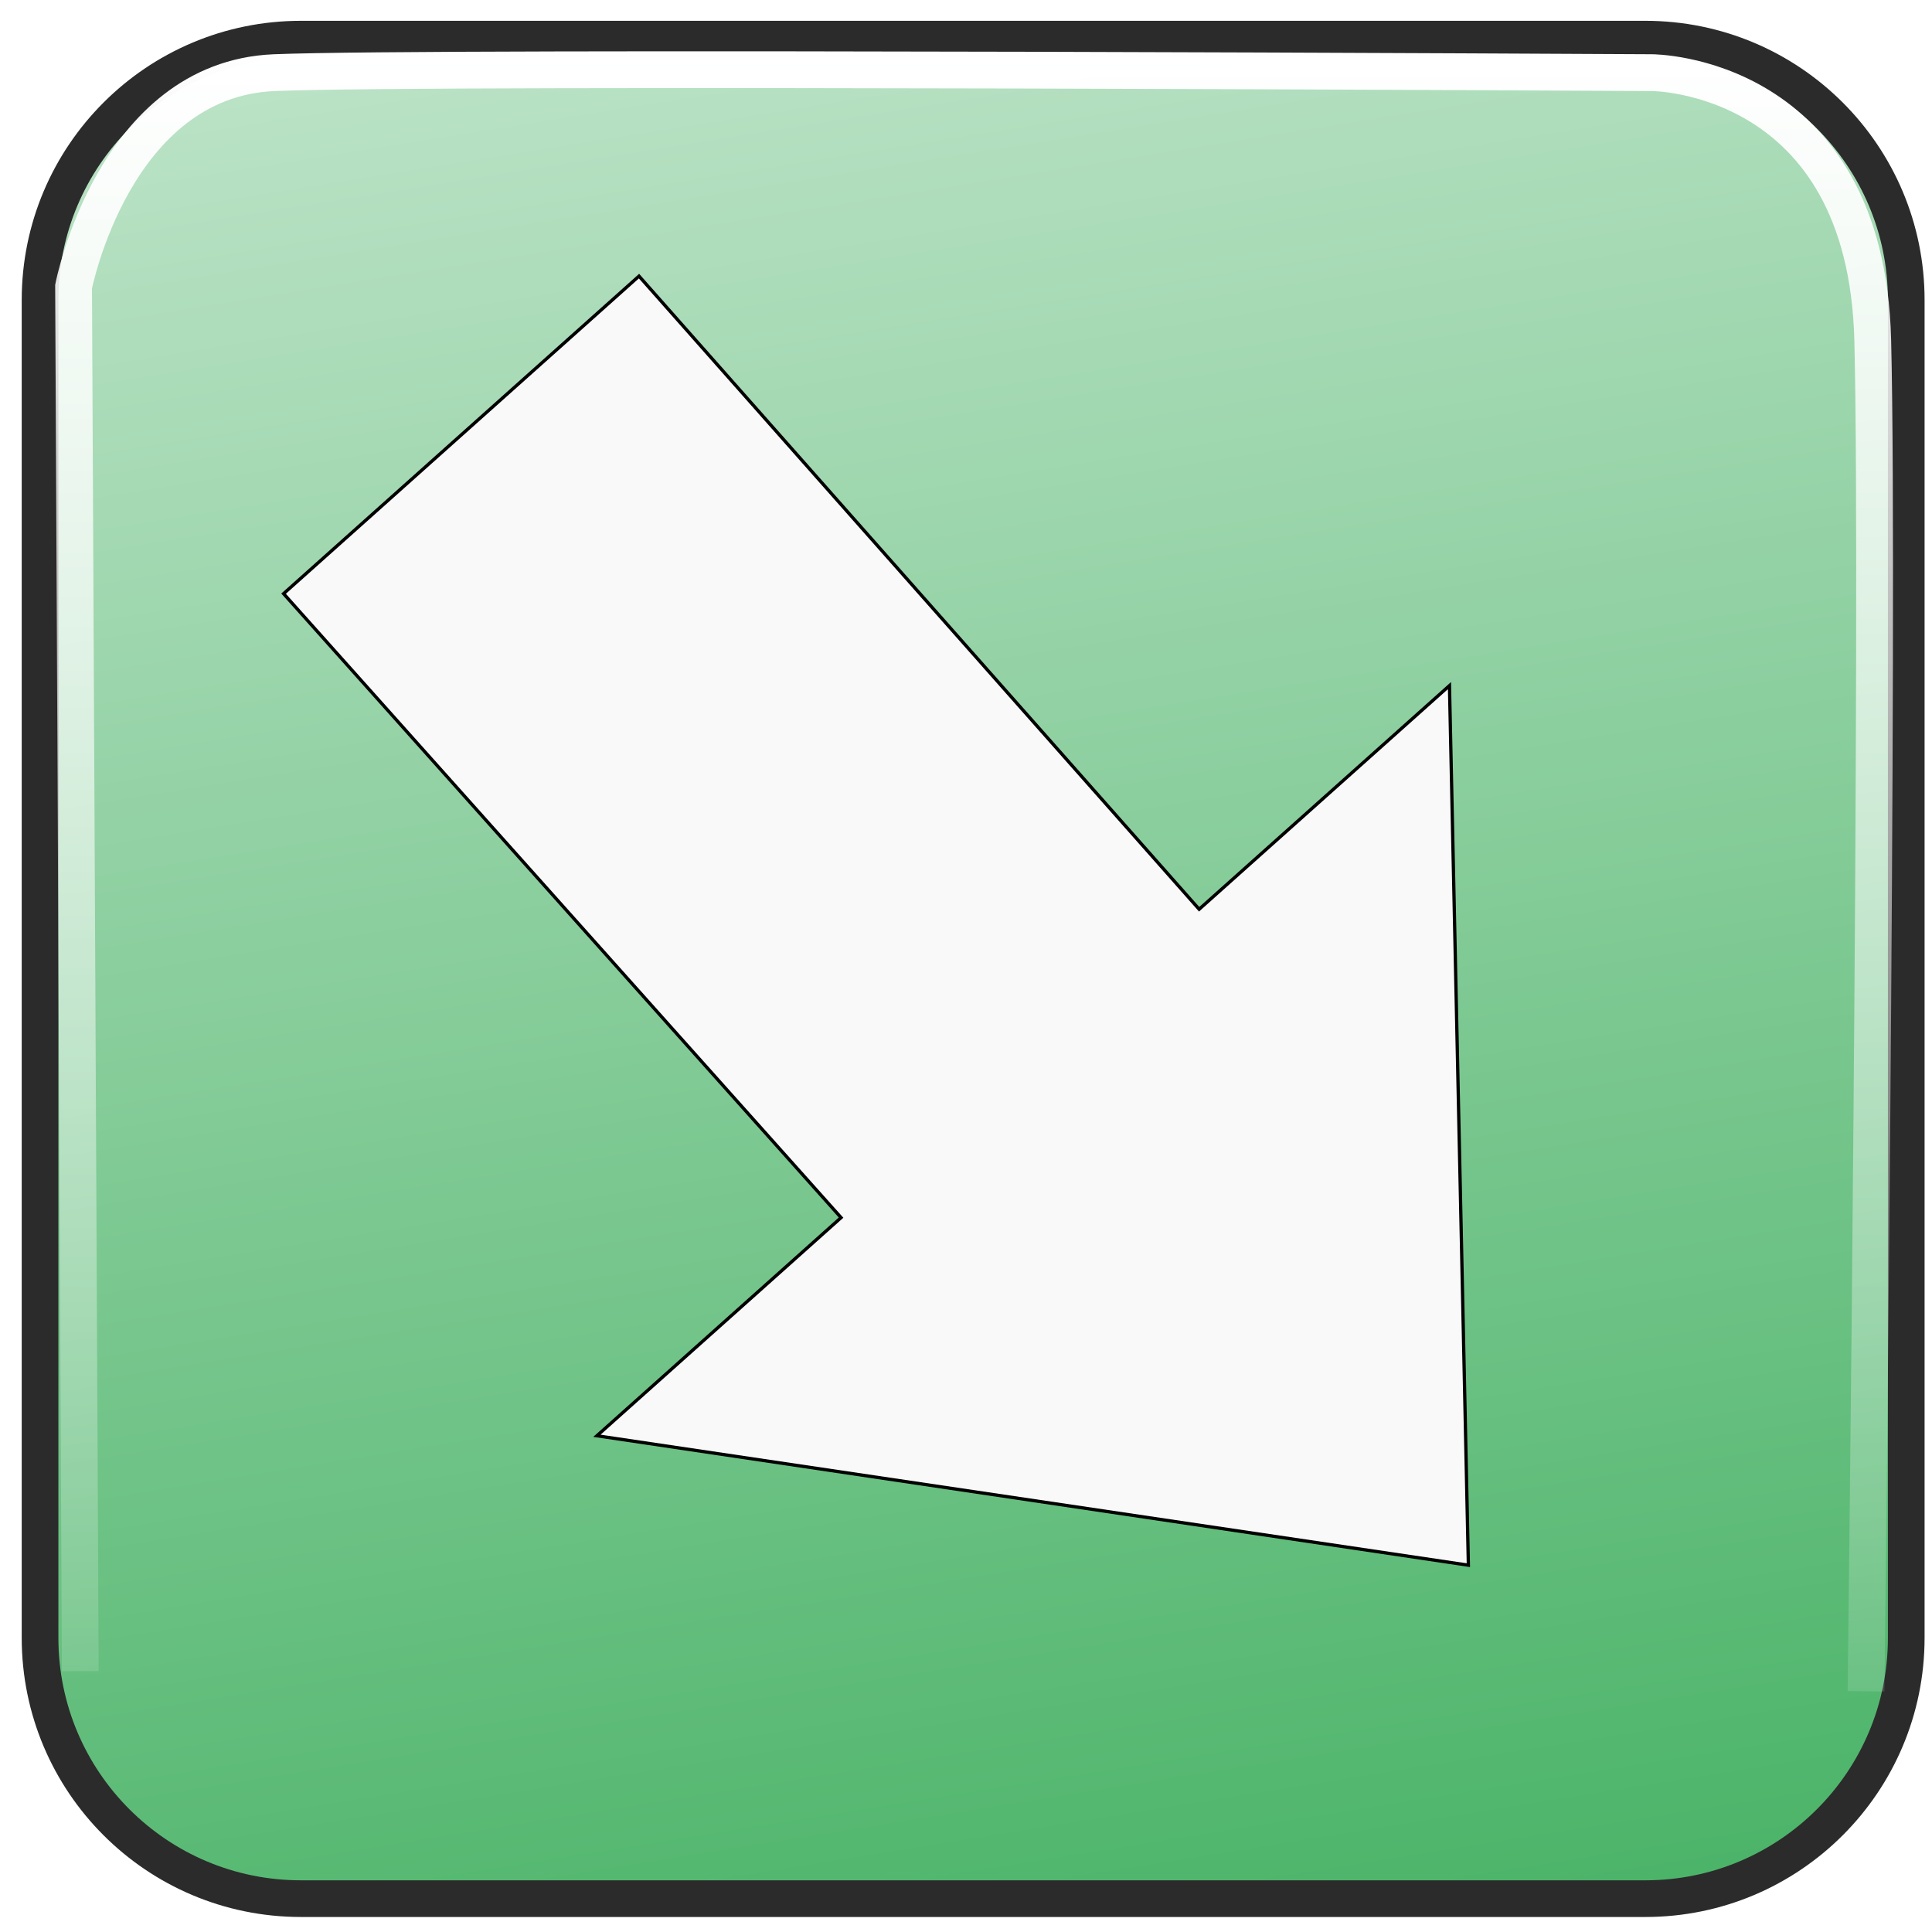
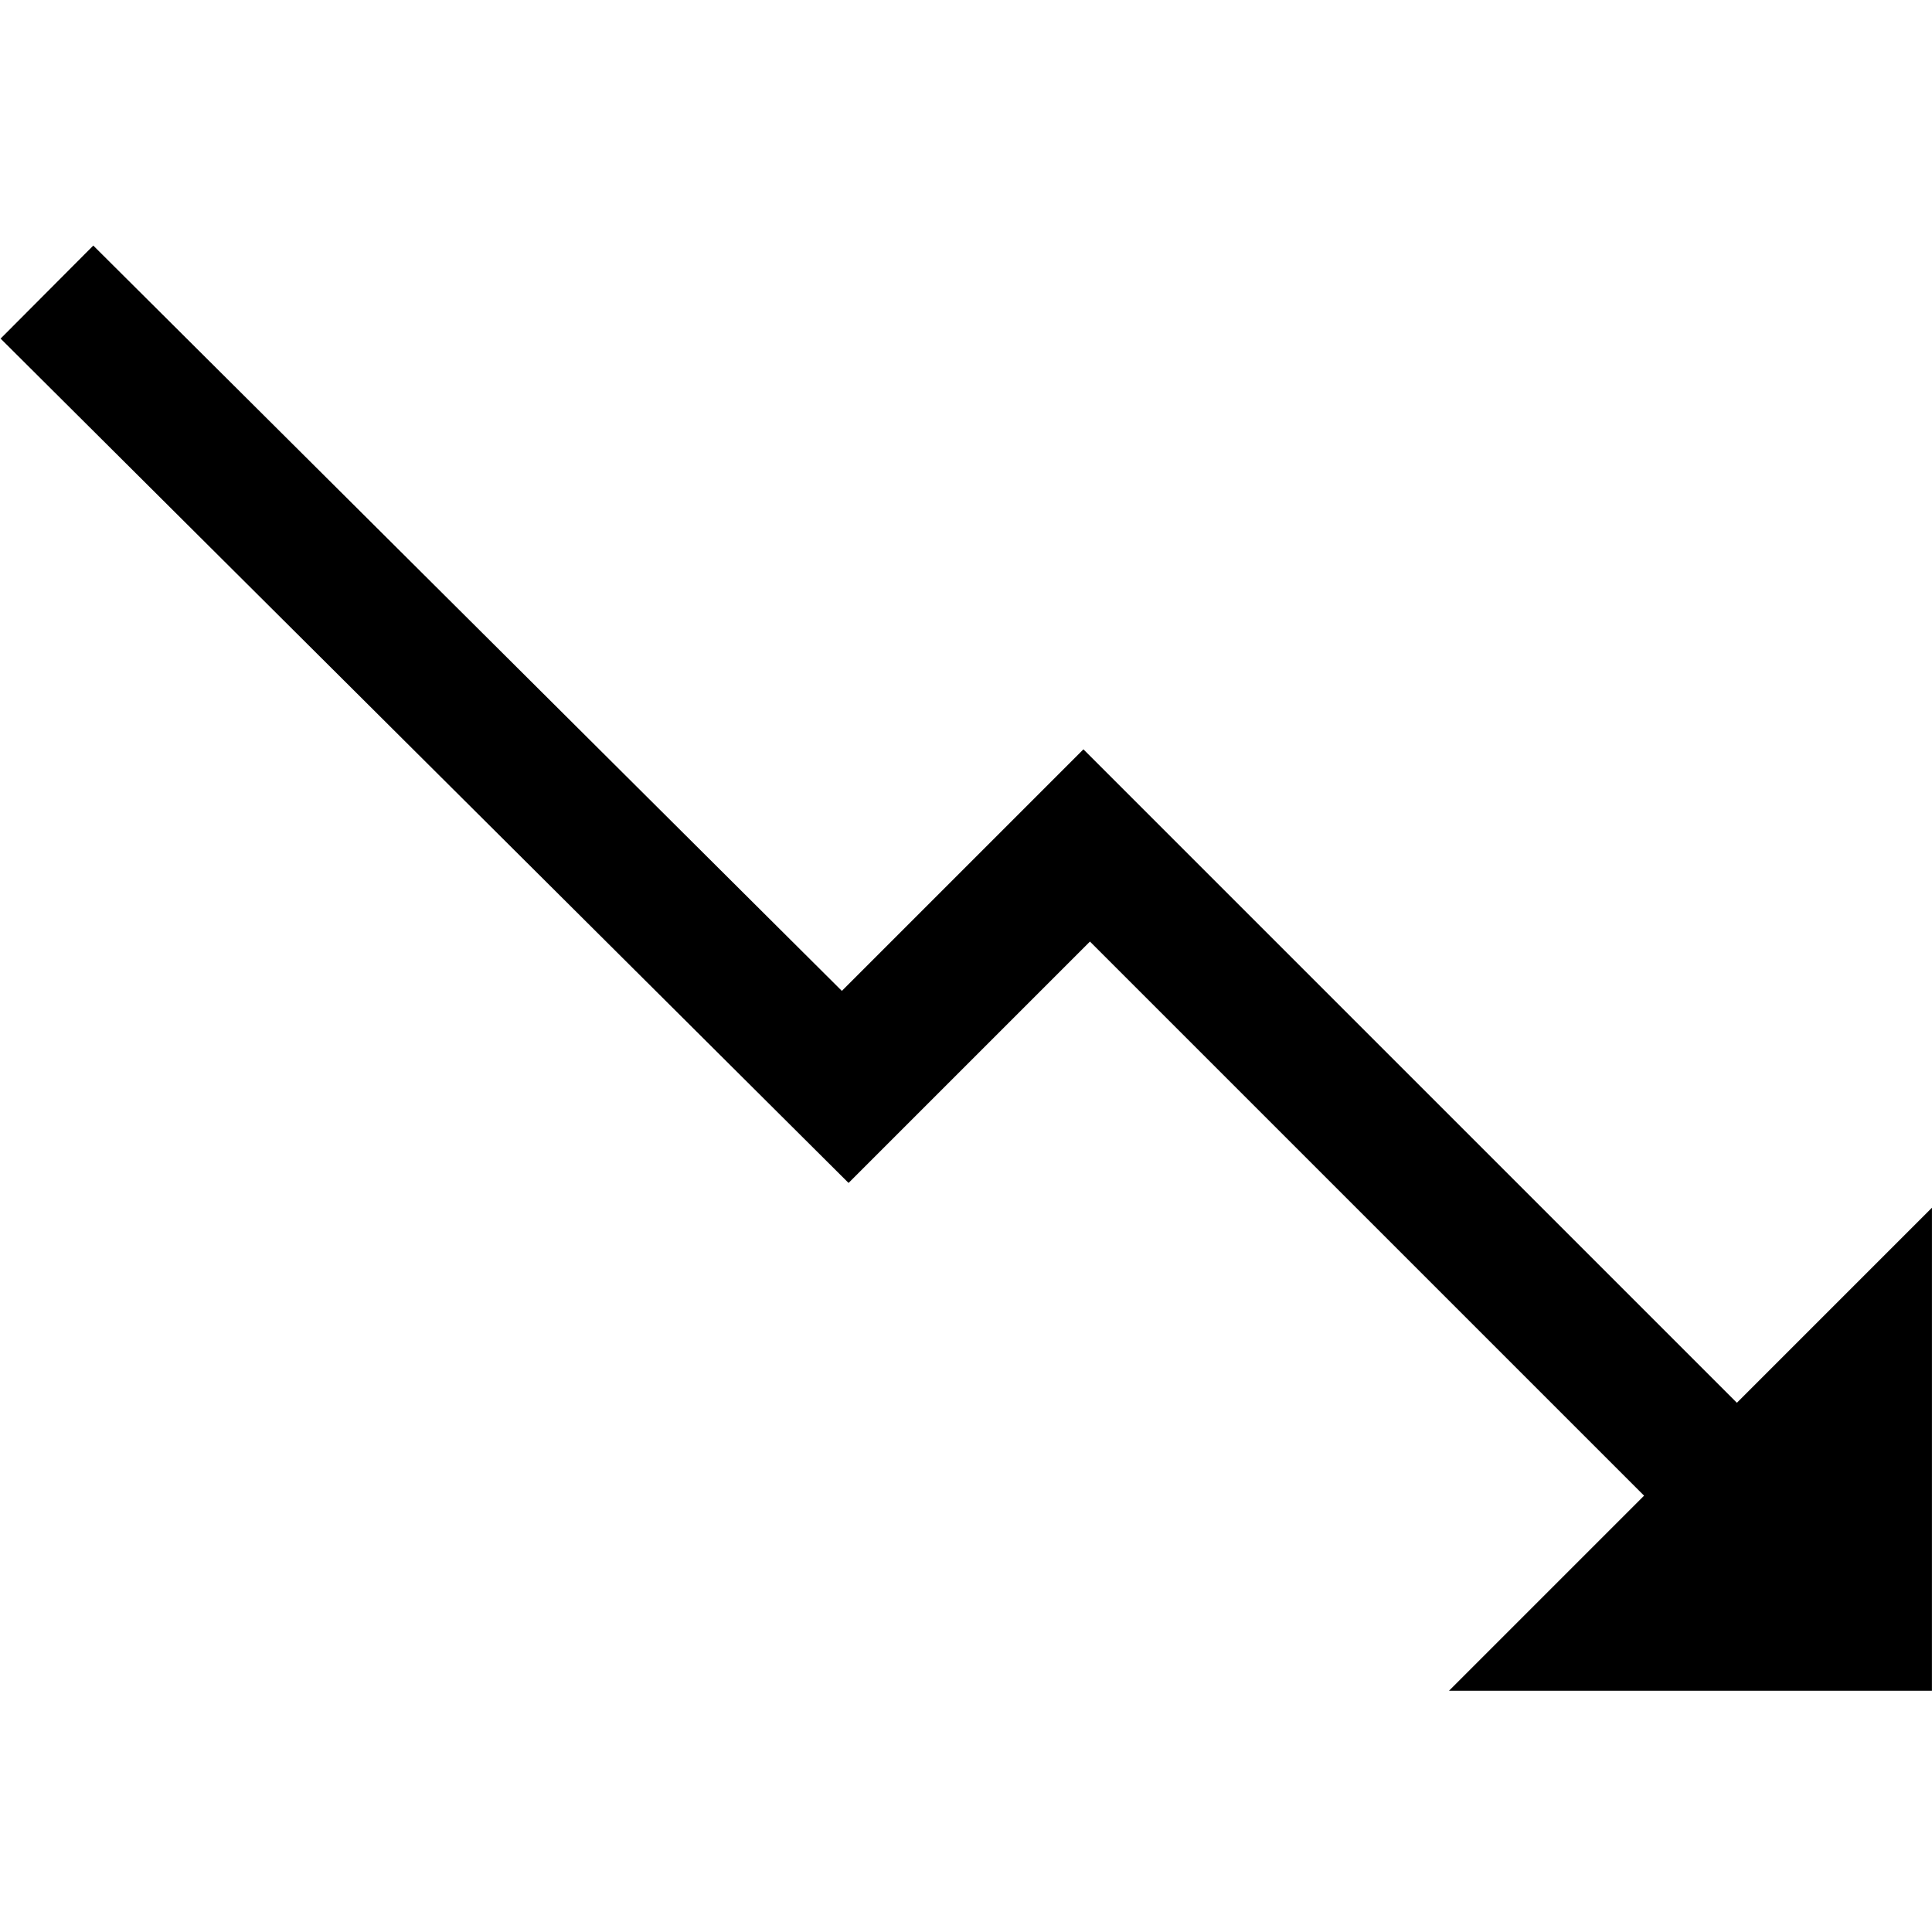
- <svg xmlns="http://www.w3.org/2000/svg" xmlns:xlink="http://www.w3.org/1999/xlink" width="52.509" height="52.52" viewBox="0 0 52.509 52.52" id="svg5160" version="1.0">
-   <defs id="defs5162">
-     <linearGradient id="linearGradient13960">
-       <stop style="stop-color:white;stop-opacity:1;" offset="0" id="stop13962" />
-       <stop style="stop-color:white;stop-opacity:0;" offset="1" id="stop13964" />
-     </linearGradient>
-     <linearGradient id="linearGradient5722">
-       <stop id="stop5724" offset="0" style="stop-color:#42b061;stop-opacity:1;" />
-       <stop id="stop5726" offset="1" style="stop-color:white;stop-opacity:1;" />
-     </linearGradient>
-     <linearGradient xlink:href="#linearGradient13960" id="linearGradient13966" x1="26.48" y1="1.394" x2="26.48" y2="52.843" gradientUnits="userSpaceOnUse" />
-     <linearGradient xlink:href="#linearGradient5722" id="linearGradient13731" x1="37.837" y1="63.804" x2="23.225" y2="-27.417" gradientUnits="userSpaceOnUse" />
-   </defs>
-   <g id="layer1" transform="translate(-3.819132,-6.155729)">
-     <g style="display:inline" id="layer4" transform="translate(-392.7904,328.2799)" />
-     <g id="g3039" transform="translate(-840.833,182.2722)" />
-     <g id="g3041" transform="translate(-840.833,182.2722)">
-       <path style="opacity:1;fill:#71c000;fill-opacity:1;stroke:#71c000;stroke-width:3.379;stroke-linejoin:bevel;stroke-miterlimit:4;stroke-dasharray:none;stroke-opacity:1" d="" id="path3043" />
-       <path style="opacity:1;fill:#71c000;fill-opacity:1;stroke:#71c000;stroke-width:3.379;stroke-linejoin:bevel;stroke-miterlimit:4;stroke-dasharray:none;stroke-opacity:1" d="" id="path3045" />
-       <path style="opacity:1;fill:#71c000;fill-opacity:1;stroke:#71c000;stroke-width:3.379;stroke-linejoin:bevel;stroke-miterlimit:4;stroke-dasharray:none;stroke-opacity:1" d="" id="path3047" />
+ <svg xmlns="http://www.w3.org/2000/svg" width="256" height="256" version="1.1" viewBox="0 0 67.733 67.733">
+   <style>.gui_icon_class {
+     stroke-linejoin:miter;
+     stroke-opacity:1;
+     fill-opacity:1;
+     fill-rule:evenodd;
+     stroke:none;
+     stroke-linecap:butt;
+     stroke-width:1px;
+     fill:#000000;
+ }
+ .gui_icon_class {
+     stroke-linejoin:miter;
+     stroke-opacity:1;
+     fill-opacity:1;
+     fill-rule:evenodd;
+     stroke:none;
+     stroke-linecap:butt;
+     stroke-width:0.123px;
+     fill:#000000;
+ }</style>
+   <g transform="translate(0 -229.27)">
+     <g transform="matrix(2.0878 0 0 2.2337 41.673 -337.41)">
+       <g transform="matrix(.70711 .66092 -.75652 .70711 207.77 81.238)">
+         <path class="gui_icon_class" d="m6.718 275.14 3e-7 -4.33-13.159 1.6e-4 -5e-7 5.358-20.094 0.04-4e-3 -2.061 17.738-0.036 1.747e-4 -5.362h15.518v-4.33l5.735 5.361z" />
+       </g>
    </g>
-     <g id="g3049" transform="translate(-840.833,182.2722)" />
-     <g id="g3089" transform="translate(-840.833,182.2722)" />
-     <g id="g4774" transform="translate(-1426.607,-26.2895)" />
-     <g id="layer2" transform="translate(-1426.607,-26.2895)">
-       <path style="opacity:1;fill:#71c000;fill-opacity:1;stroke:#71c000;stroke-width:3.379;stroke-linejoin:bevel;stroke-miterlimit:4;stroke-dasharray:none;stroke-opacity:1" d="" id="path3422" />
-       <path style="opacity:1;fill:#71c000;fill-opacity:1;stroke:#71c000;stroke-width:3.379;stroke-linejoin:bevel;stroke-miterlimit:4;stroke-dasharray:none;stroke-opacity:1" d="" id="path3426" />
-       <path style="opacity:1;fill:#71c000;fill-opacity:1;stroke:#71c000;stroke-width:3.379;stroke-linejoin:bevel;stroke-miterlimit:4;stroke-dasharray:none;stroke-opacity:1" d="" id="path3428" />
-     </g>
-     <g id="g5777" transform="translate(-1426.607,-26.2895)" />
-     <g id="layer5" transform="translate(-1426.607,-26.2895)" />
-     <rect style="opacity:1;color:black;fill:url(#linearGradient13731);fill-opacity:1.0;fill-rule:evenodd;stroke:#2b2b2b;stroke-width:0.997;stroke-linecap:butt;stroke-linejoin:miter;marker:none;marker-start:none;marker-mid:none;marker-end:none;stroke-miterlimit:4;stroke-dasharray:none;stroke-dashoffset:0;stroke-opacity:1;visibility:visible;display:inline;overflow:visible" id="rect13948" width="50.731" height="50.549" x="4.908" y="7.22" ry="7.091" />
-     <g id="g3192" style="display:inline" transform="translate(-996.7028,556.527)" />
-     <path style="opacity:1;color:black;fill:none;fill-opacity:1;fill-rule:evenodd;stroke:url(#linearGradient13966);stroke-width:1;stroke-linecap:butt;stroke-linejoin:miter;marker:none;marker-start:none;marker-mid:none;marker-end:none;stroke-miterlimit:4;stroke-dasharray:none;stroke-dashoffset:0;stroke-opacity:1;visibility:visible;display:inline;overflow:visible" d="M 2.182,45.429 L 2,7.793 C 2,7.793 3.091,2.157 7.455,1.975 C 11.818,1.793 44.909,1.975 44.909,1.975 C 44.909,1.975 50.727,1.975 50.909,9.247 C 51.091,16.52 50.727,45.975 50.727,45.975" id="path13958" transform="translate(3.819132,6.155729)" />
-     <path style="opacity:1;color:black;fill:#f9f9f9;fill-opacity:1;fill-rule:evenodd;stroke:black;stroke-width:0.089;stroke-linecap:butt;stroke-linejoin:miter;marker:none;marker-start:none;marker-mid:none;marker-end:none;stroke-miterlimit:4;stroke-dasharray:none;stroke-dashoffset:0;stroke-opacity:1;visibility:visible;display:inline;overflow:visible" d="M 21.19,13.662 L 11.528,22.294 L 26.683,39.256 L 20.046,45.186 L 43.736,48.704 L 43.222,24.793 L 36.417,30.873 L 21.19,13.662 z " id="path13723" />
  </g>
</svg>
